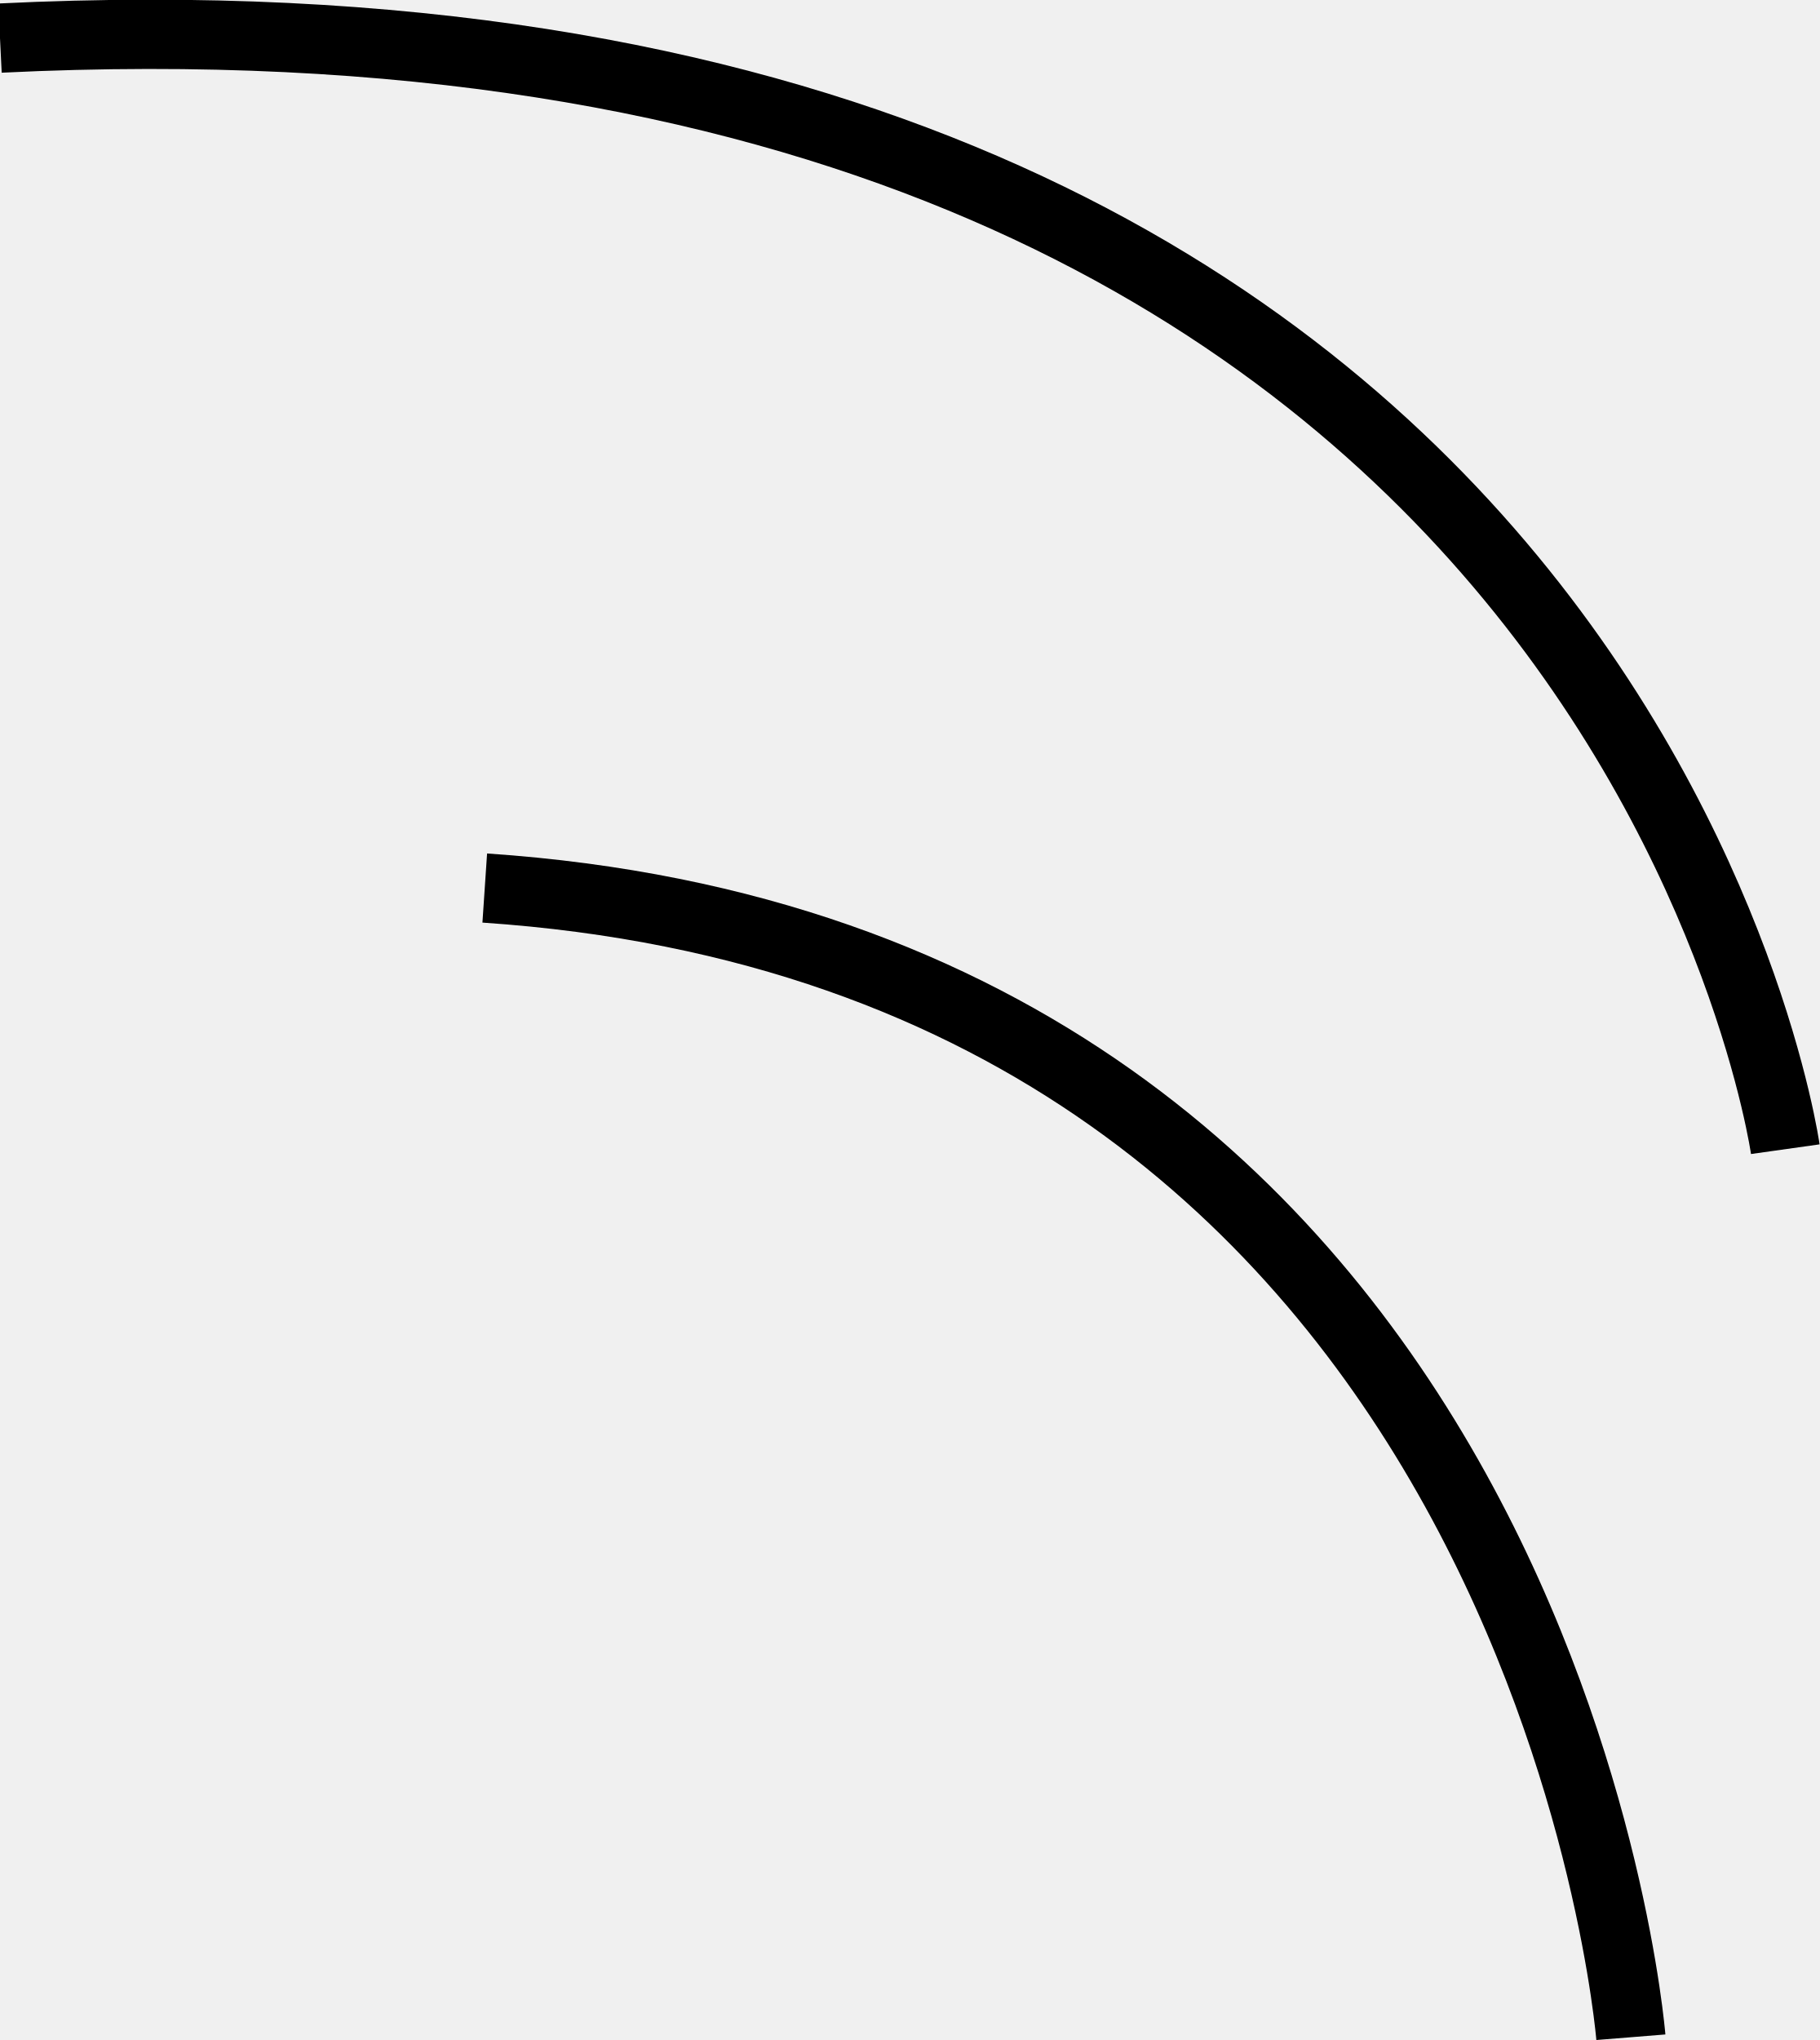
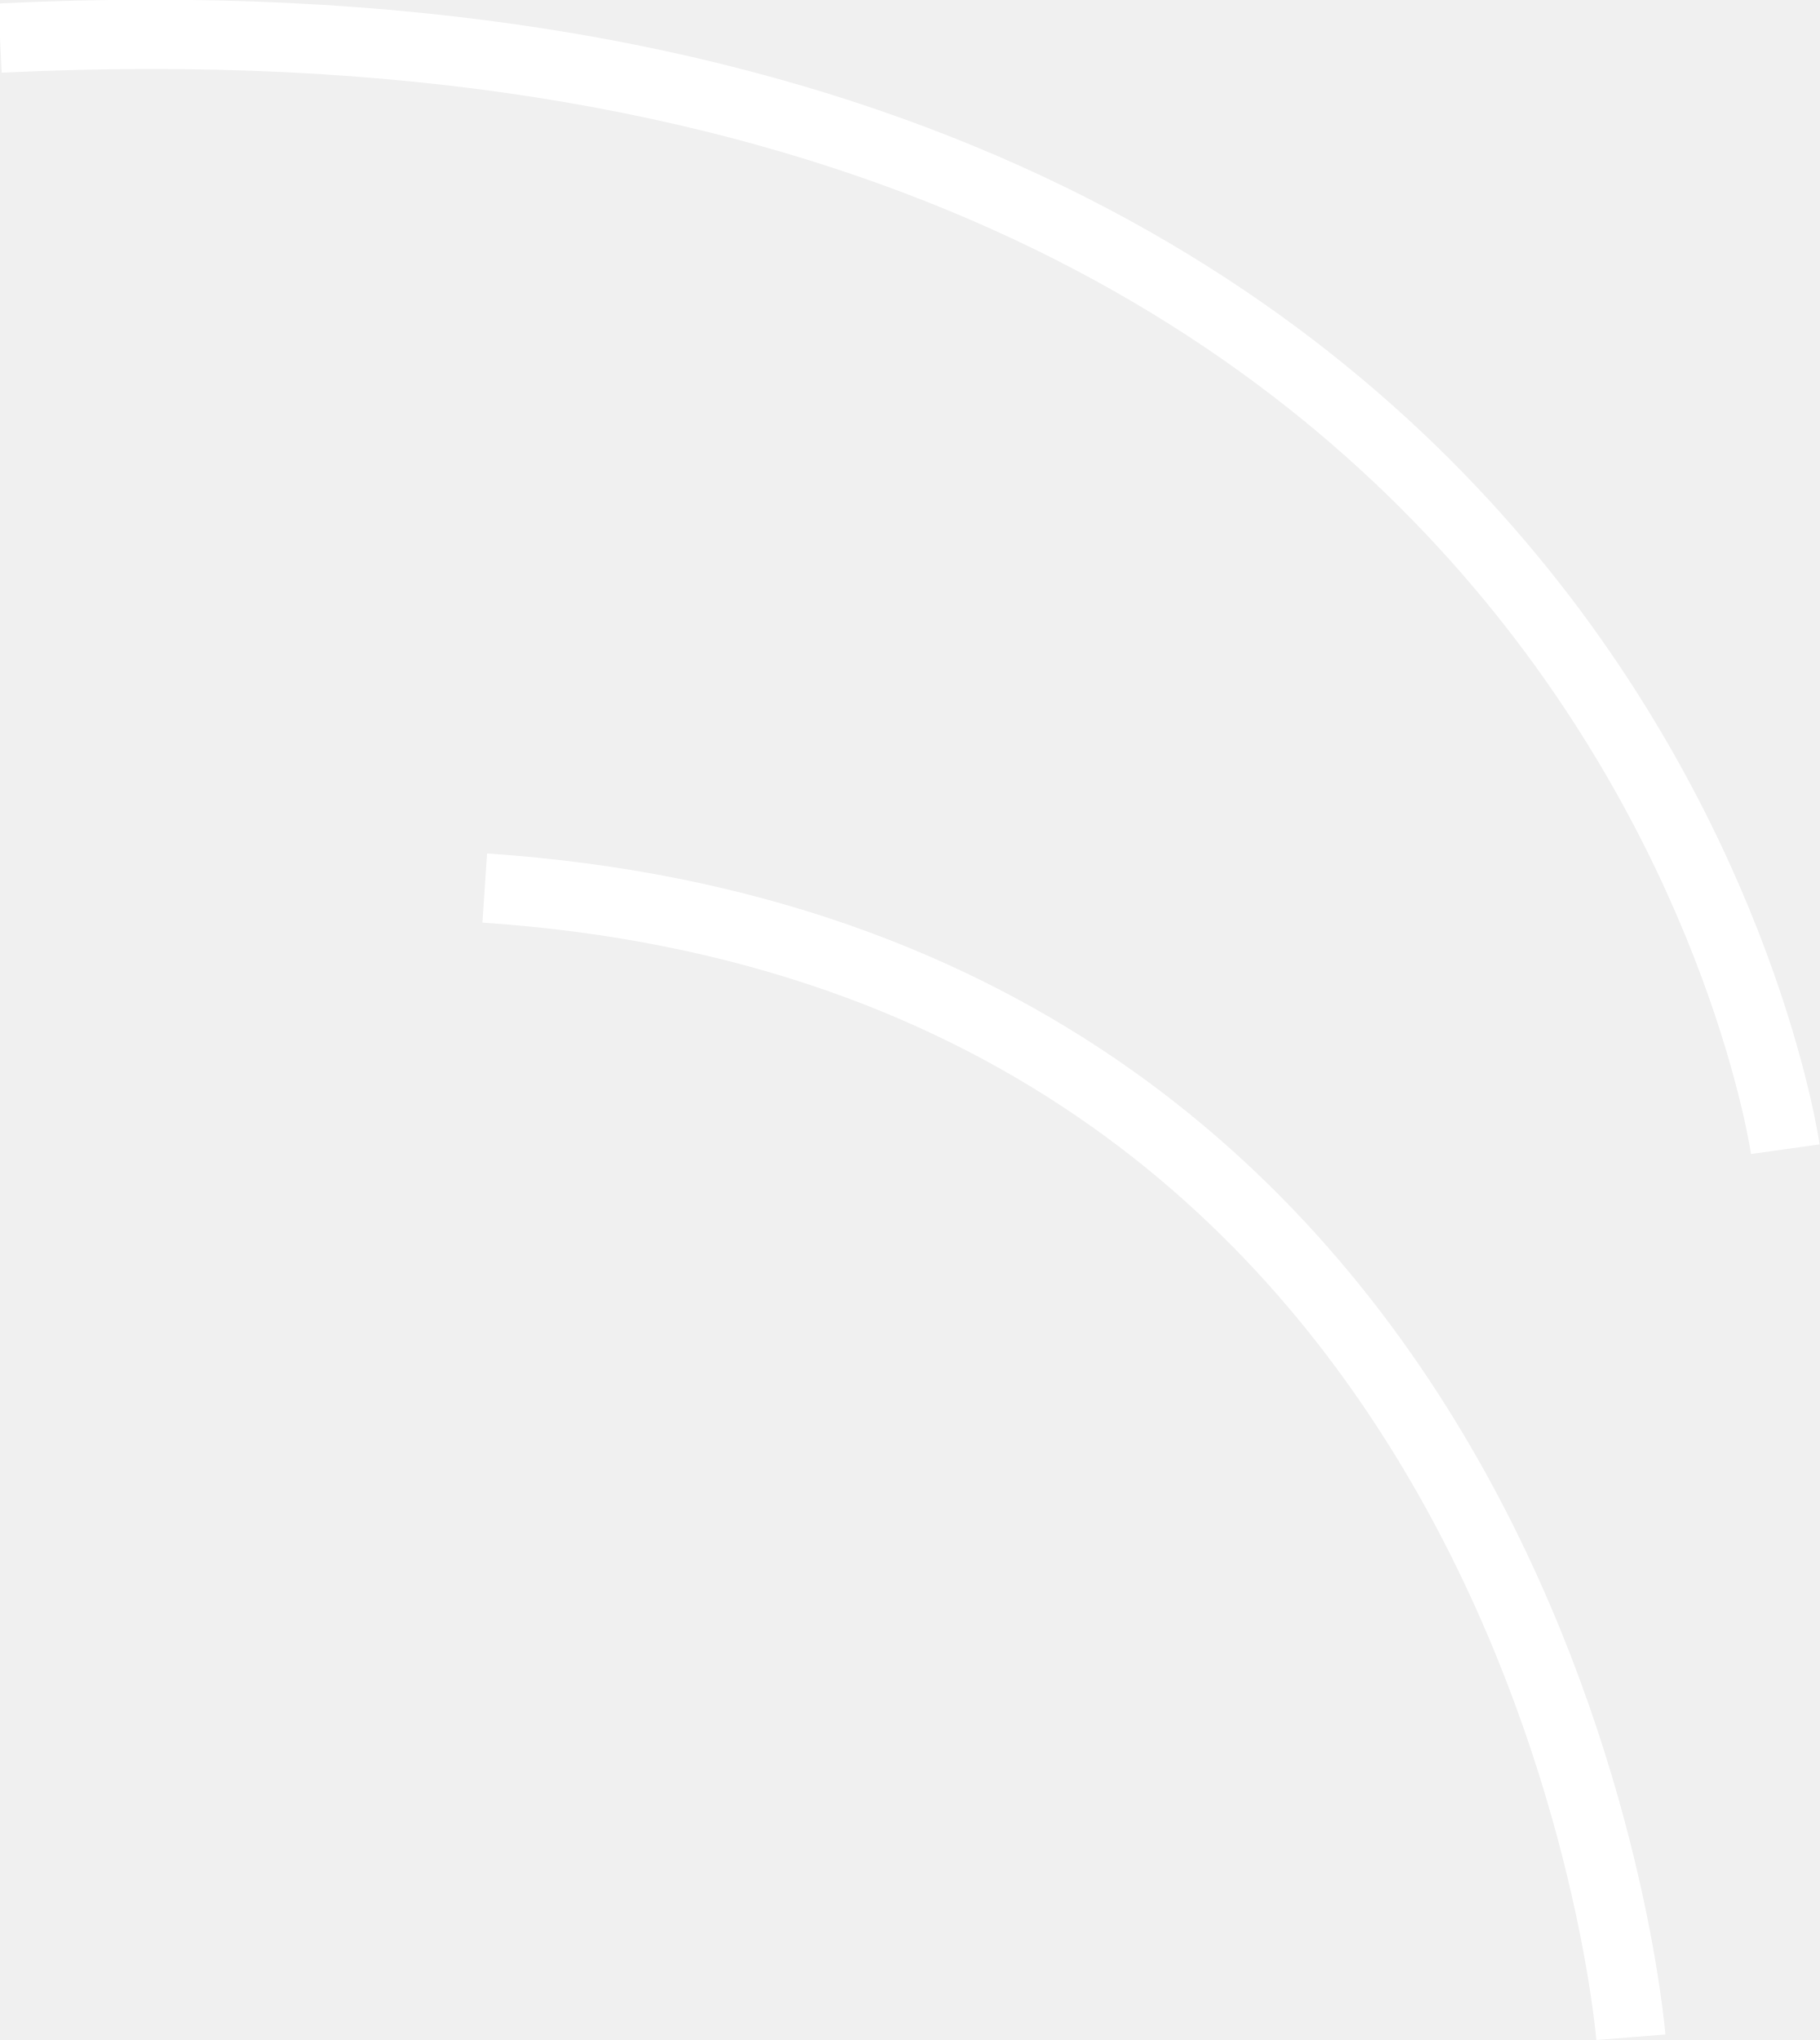
<svg xmlns="http://www.w3.org/2000/svg" id="Layer_1" data-name="Layer 1" viewBox="0 0 26.28 29.45">
  <defs>
-     <style>.cls-1,.cls-2{fill:none;stroke:#000;}.cls-1{stroke-miterlimit:4;stroke-width:1px;}.cls-2{stroke-miterlimit:4;}</style>
+     <style>.cls-1,.cls-2{fill:none;stroke:#fff;}.cls-1{stroke-miterlimit:4;stroke-width:1px;}.cls-2{stroke-miterlimit:4;}</style>
  </defs>
  <path id="Path_473" data-name="Path 473" class="cls-1" d="M23.55,29.41S22.3,13.85,7,12.82" />
  <path id="Path_474" data-name="Path 474" class="cls-2" d="M25.78,16.59S23.36-.59,0,.55" />
</svg>
